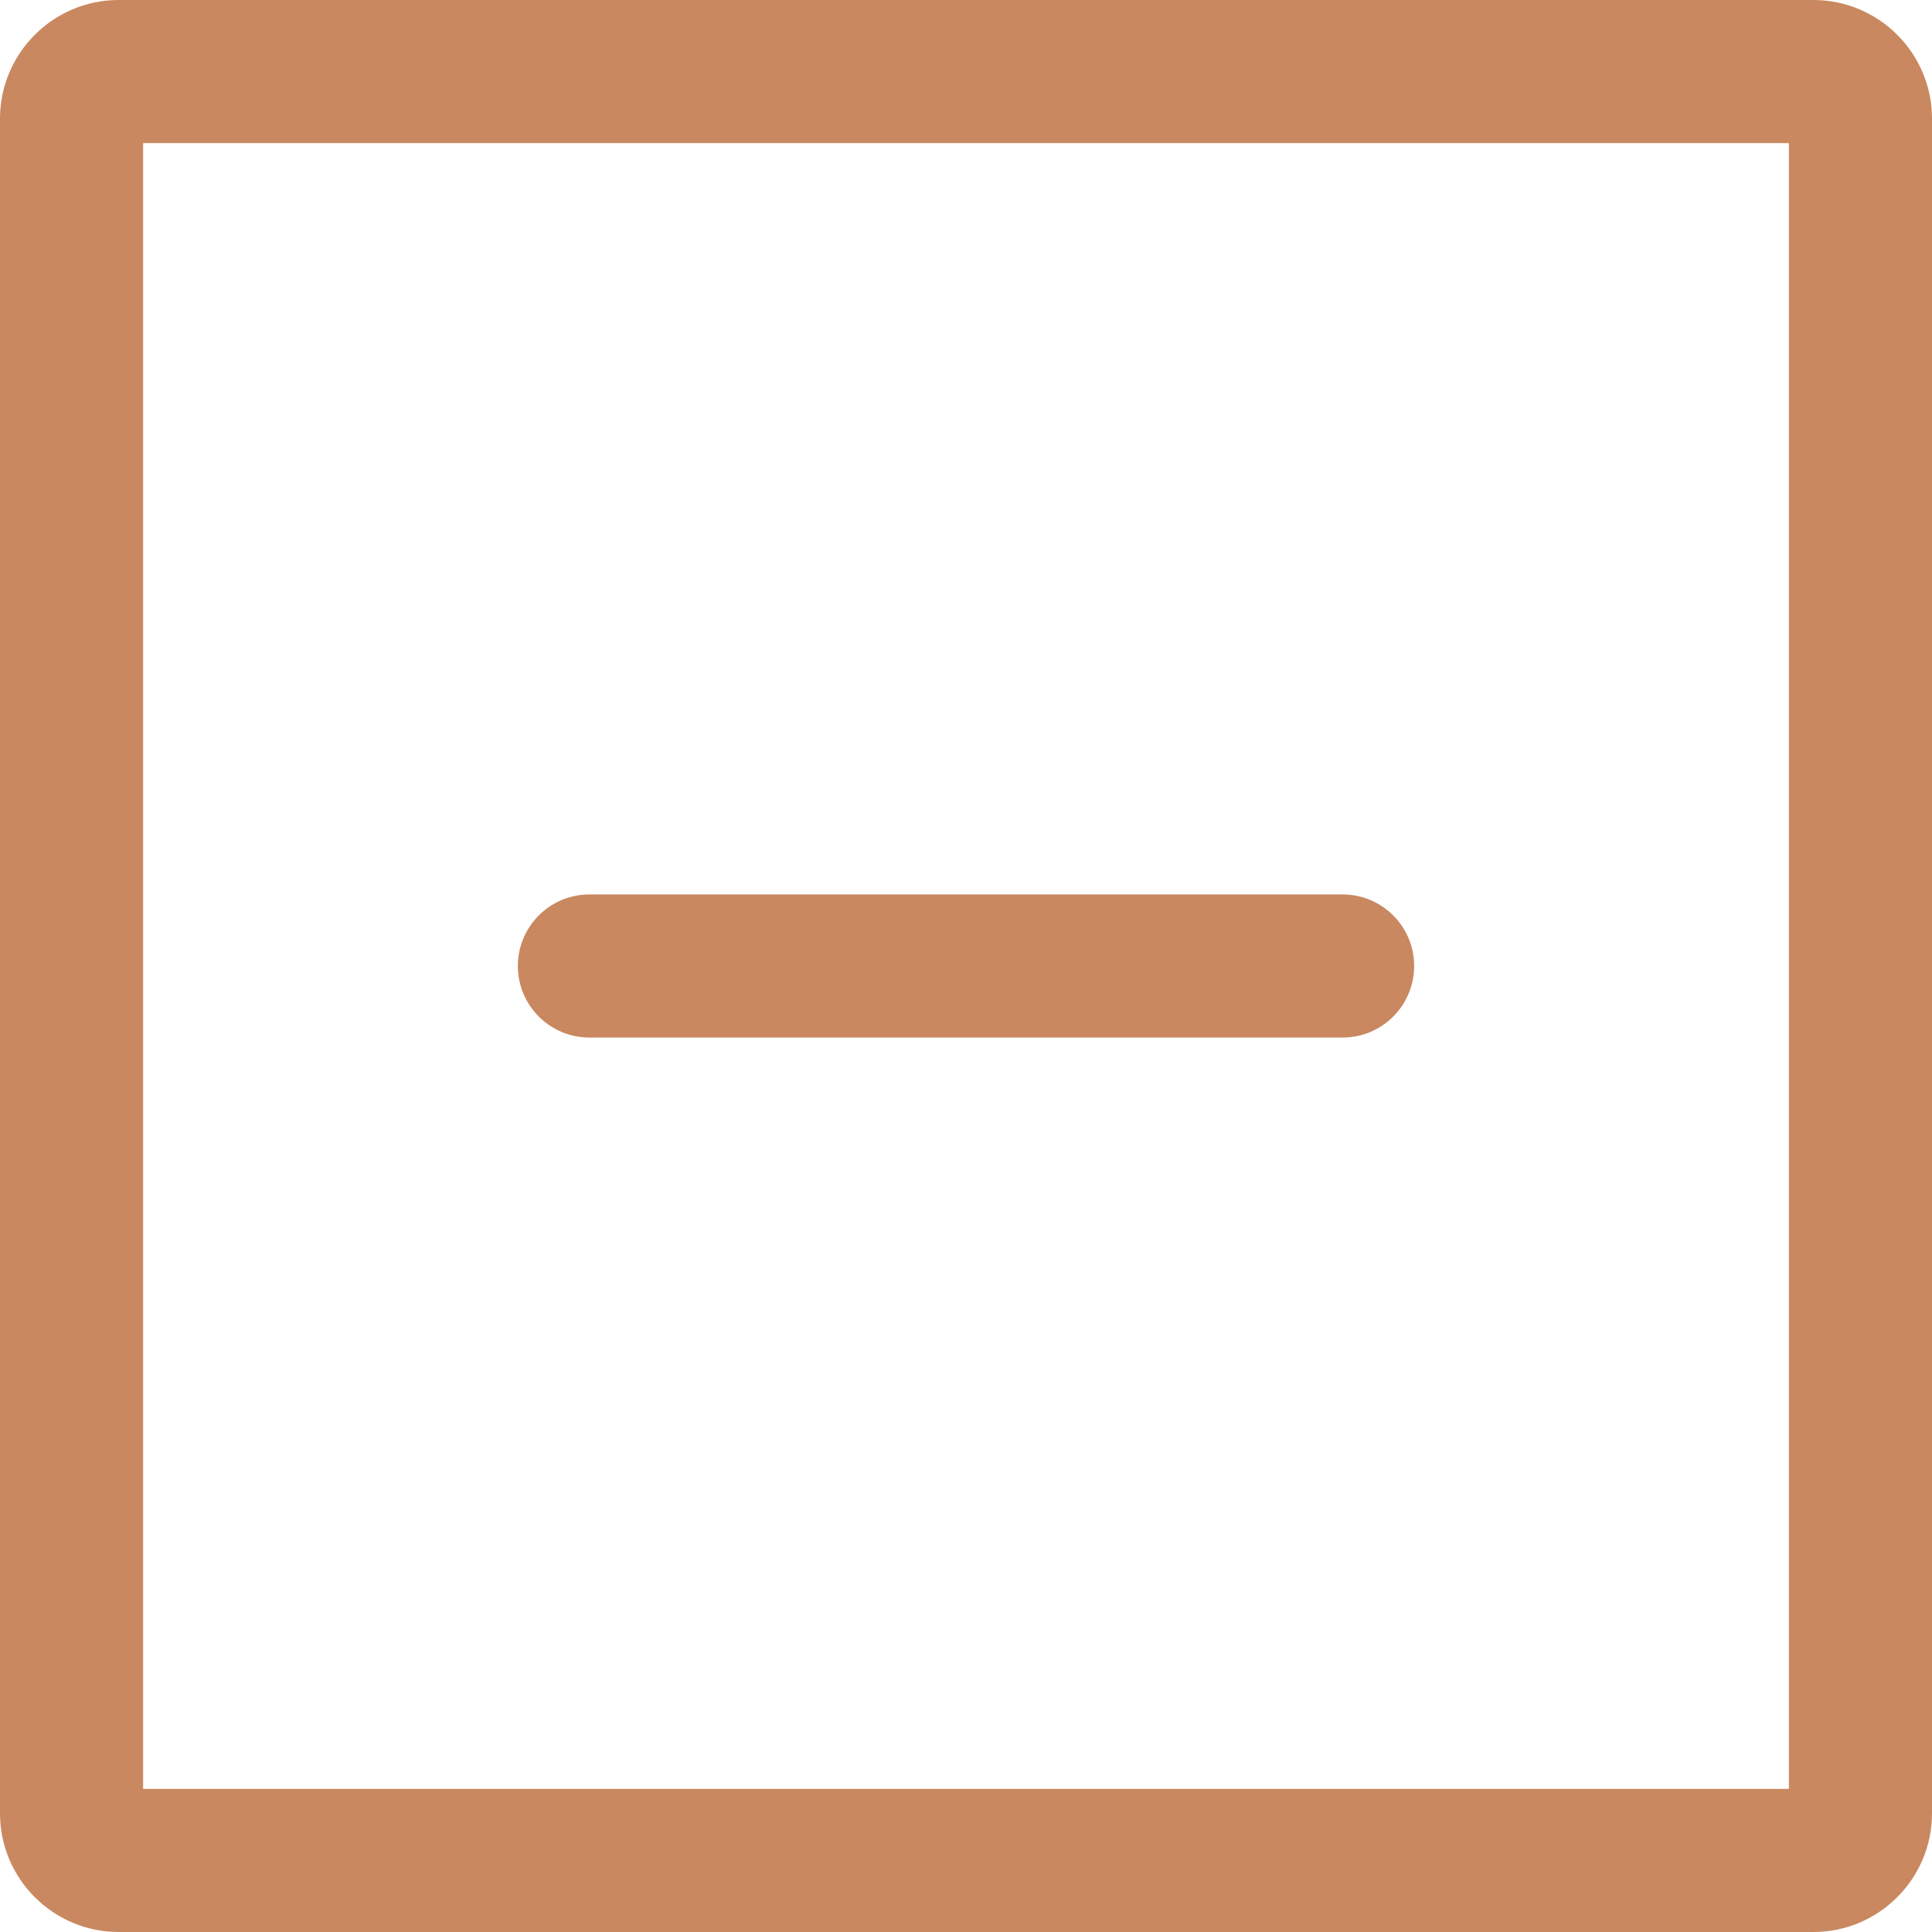
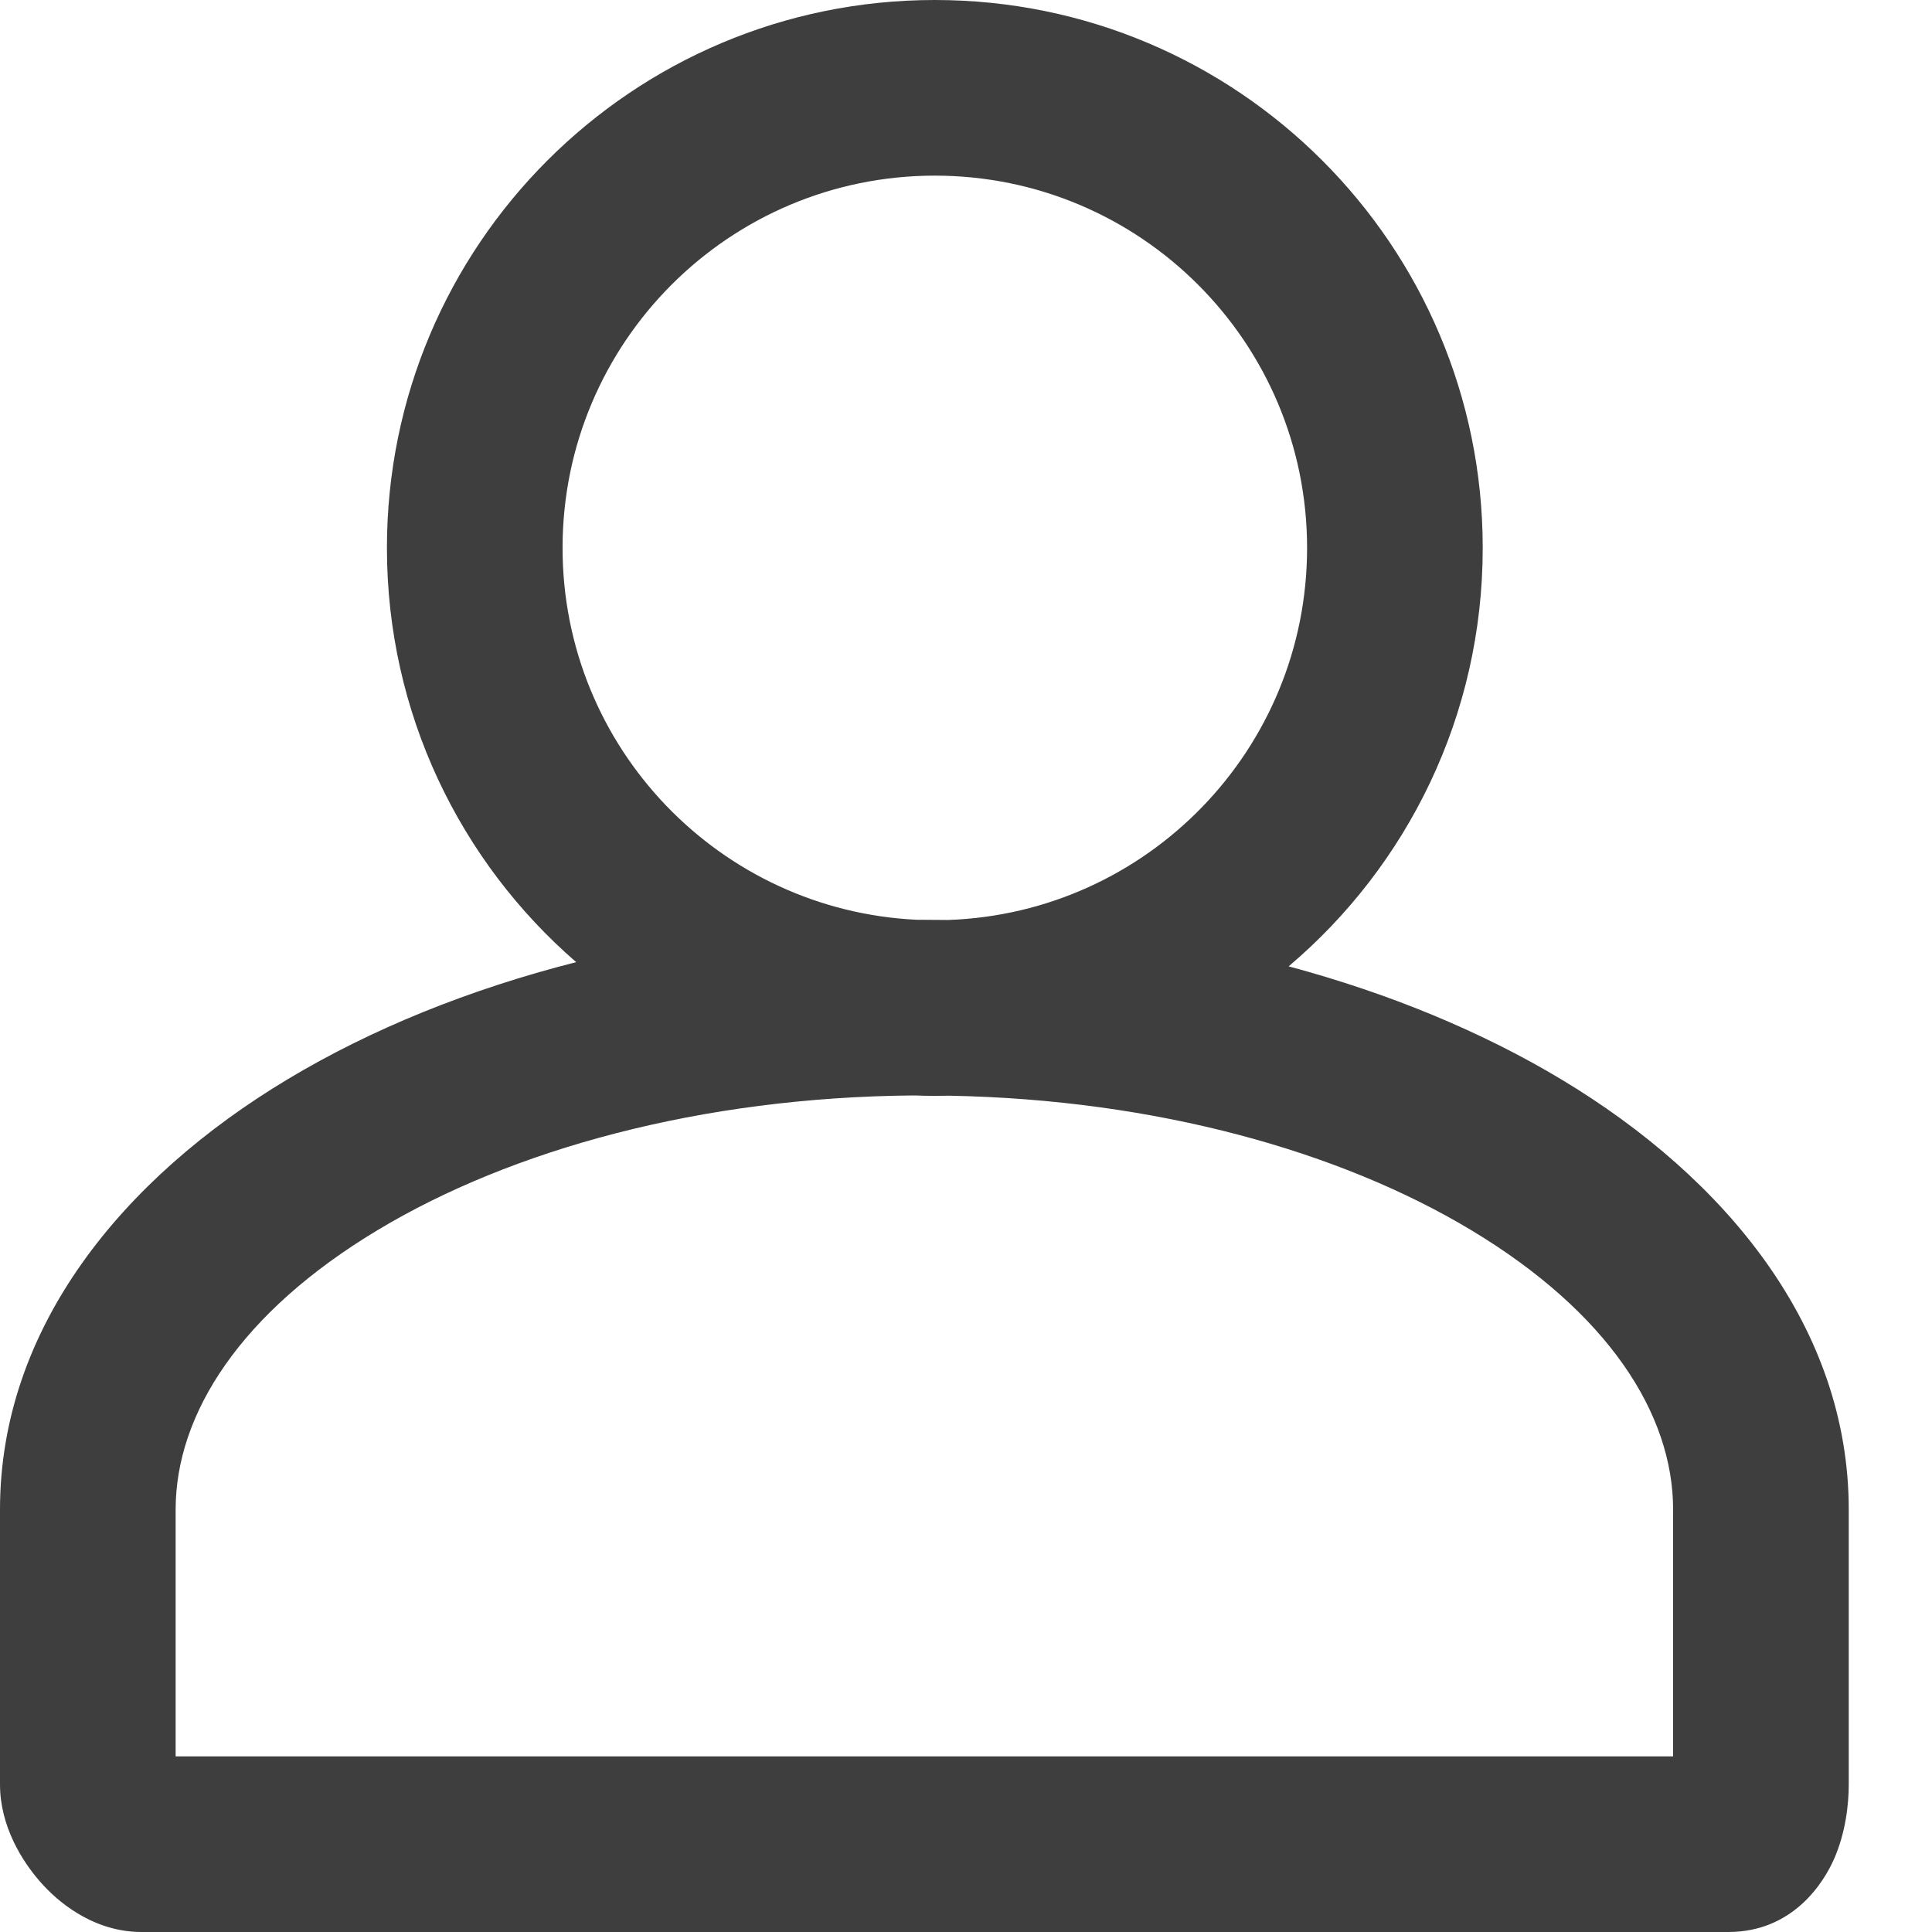
- <svg xmlns="http://www.w3.org/2000/svg" width="27" height="27" viewBox="0 0 27 27" fill="none">
-   <path d="M8.237 12.5C7.685 12.5 7.237 12.948 7.237 13.5C7.237 14.052 7.685 14.5 8.237 14.5H18.763C19.315 14.5 19.763 14.052 19.763 13.5C19.763 12.948 19.315 12.5 18.763 12.5H8.237Z" fill="#C98860" />
-   <path fill-rule="evenodd" clip-rule="evenodd" d="M1.658 0C0.744 0 0 0.744 0 1.658V25.342C0 26.256 0.744 27 1.658 27H25.342C26.256 27 27 26.256 27 25.342V1.658C27 0.744 26.256 0 25.342 0H1.658ZM2 25V2H25V25H2Z" fill="#C98860" />
+ <svg xmlns="http://www.w3.org/2000/svg" width="22" height="22" viewBox="0 0 22 22" fill="none">
+   <path fill-rule="evenodd" clip-rule="evenodd" d="M4.406 6.239C4.406 8.123 5.241 9.812 6.561 10.956C5.338 11.267 4.224 11.72 3.275 12.29C1.391 13.421 0 15.122 0 17.19C0 17.19 0 17.189 0 17.19V20.319C0 20.799 0.256 21.195 0.448 21.417C0.561 21.548 0.706 21.68 0.879 21.785C1.045 21.887 1.298 22 1.61 22H19.681C20.415 22 20.768 21.439 20.888 21.161C21.017 20.863 21.052 20.547 21.052 20.319V17.19C21.052 17.19 21.052 17.19 21.052 17.19C21.052 15.122 19.661 13.421 17.777 12.29C16.875 11.749 15.825 11.313 14.674 11.004C16.026 9.859 16.884 8.15 16.884 6.239C16.884 2.793 14.091 0 10.645 0C7.199 0 4.406 2.793 4.406 6.239ZM10.645 2C8.304 2 6.406 3.898 6.406 6.239C6.406 8.514 8.197 10.37 10.446 10.474L10.526 10.474C10.617 10.474 10.707 10.475 10.797 10.476C13.068 10.396 14.884 8.53 14.884 6.239C14.884 3.898 12.986 2 10.645 2ZM19.052 17.19C19.052 16.1 18.311 14.943 16.748 14.005C15.264 13.114 13.175 12.521 10.81 12.477C10.755 12.478 10.7 12.479 10.645 12.479C10.566 12.479 10.488 12.477 10.41 12.474C7.976 12.493 5.823 13.093 4.304 14.005C2.741 14.943 2 16.1 2 17.19C2 17.189 2 17.19 2 17.19V20H19.052V17.19C19.052 17.19 19.052 17.189 19.052 17.19Z" fill="#3E3E3E" />
</svg>
